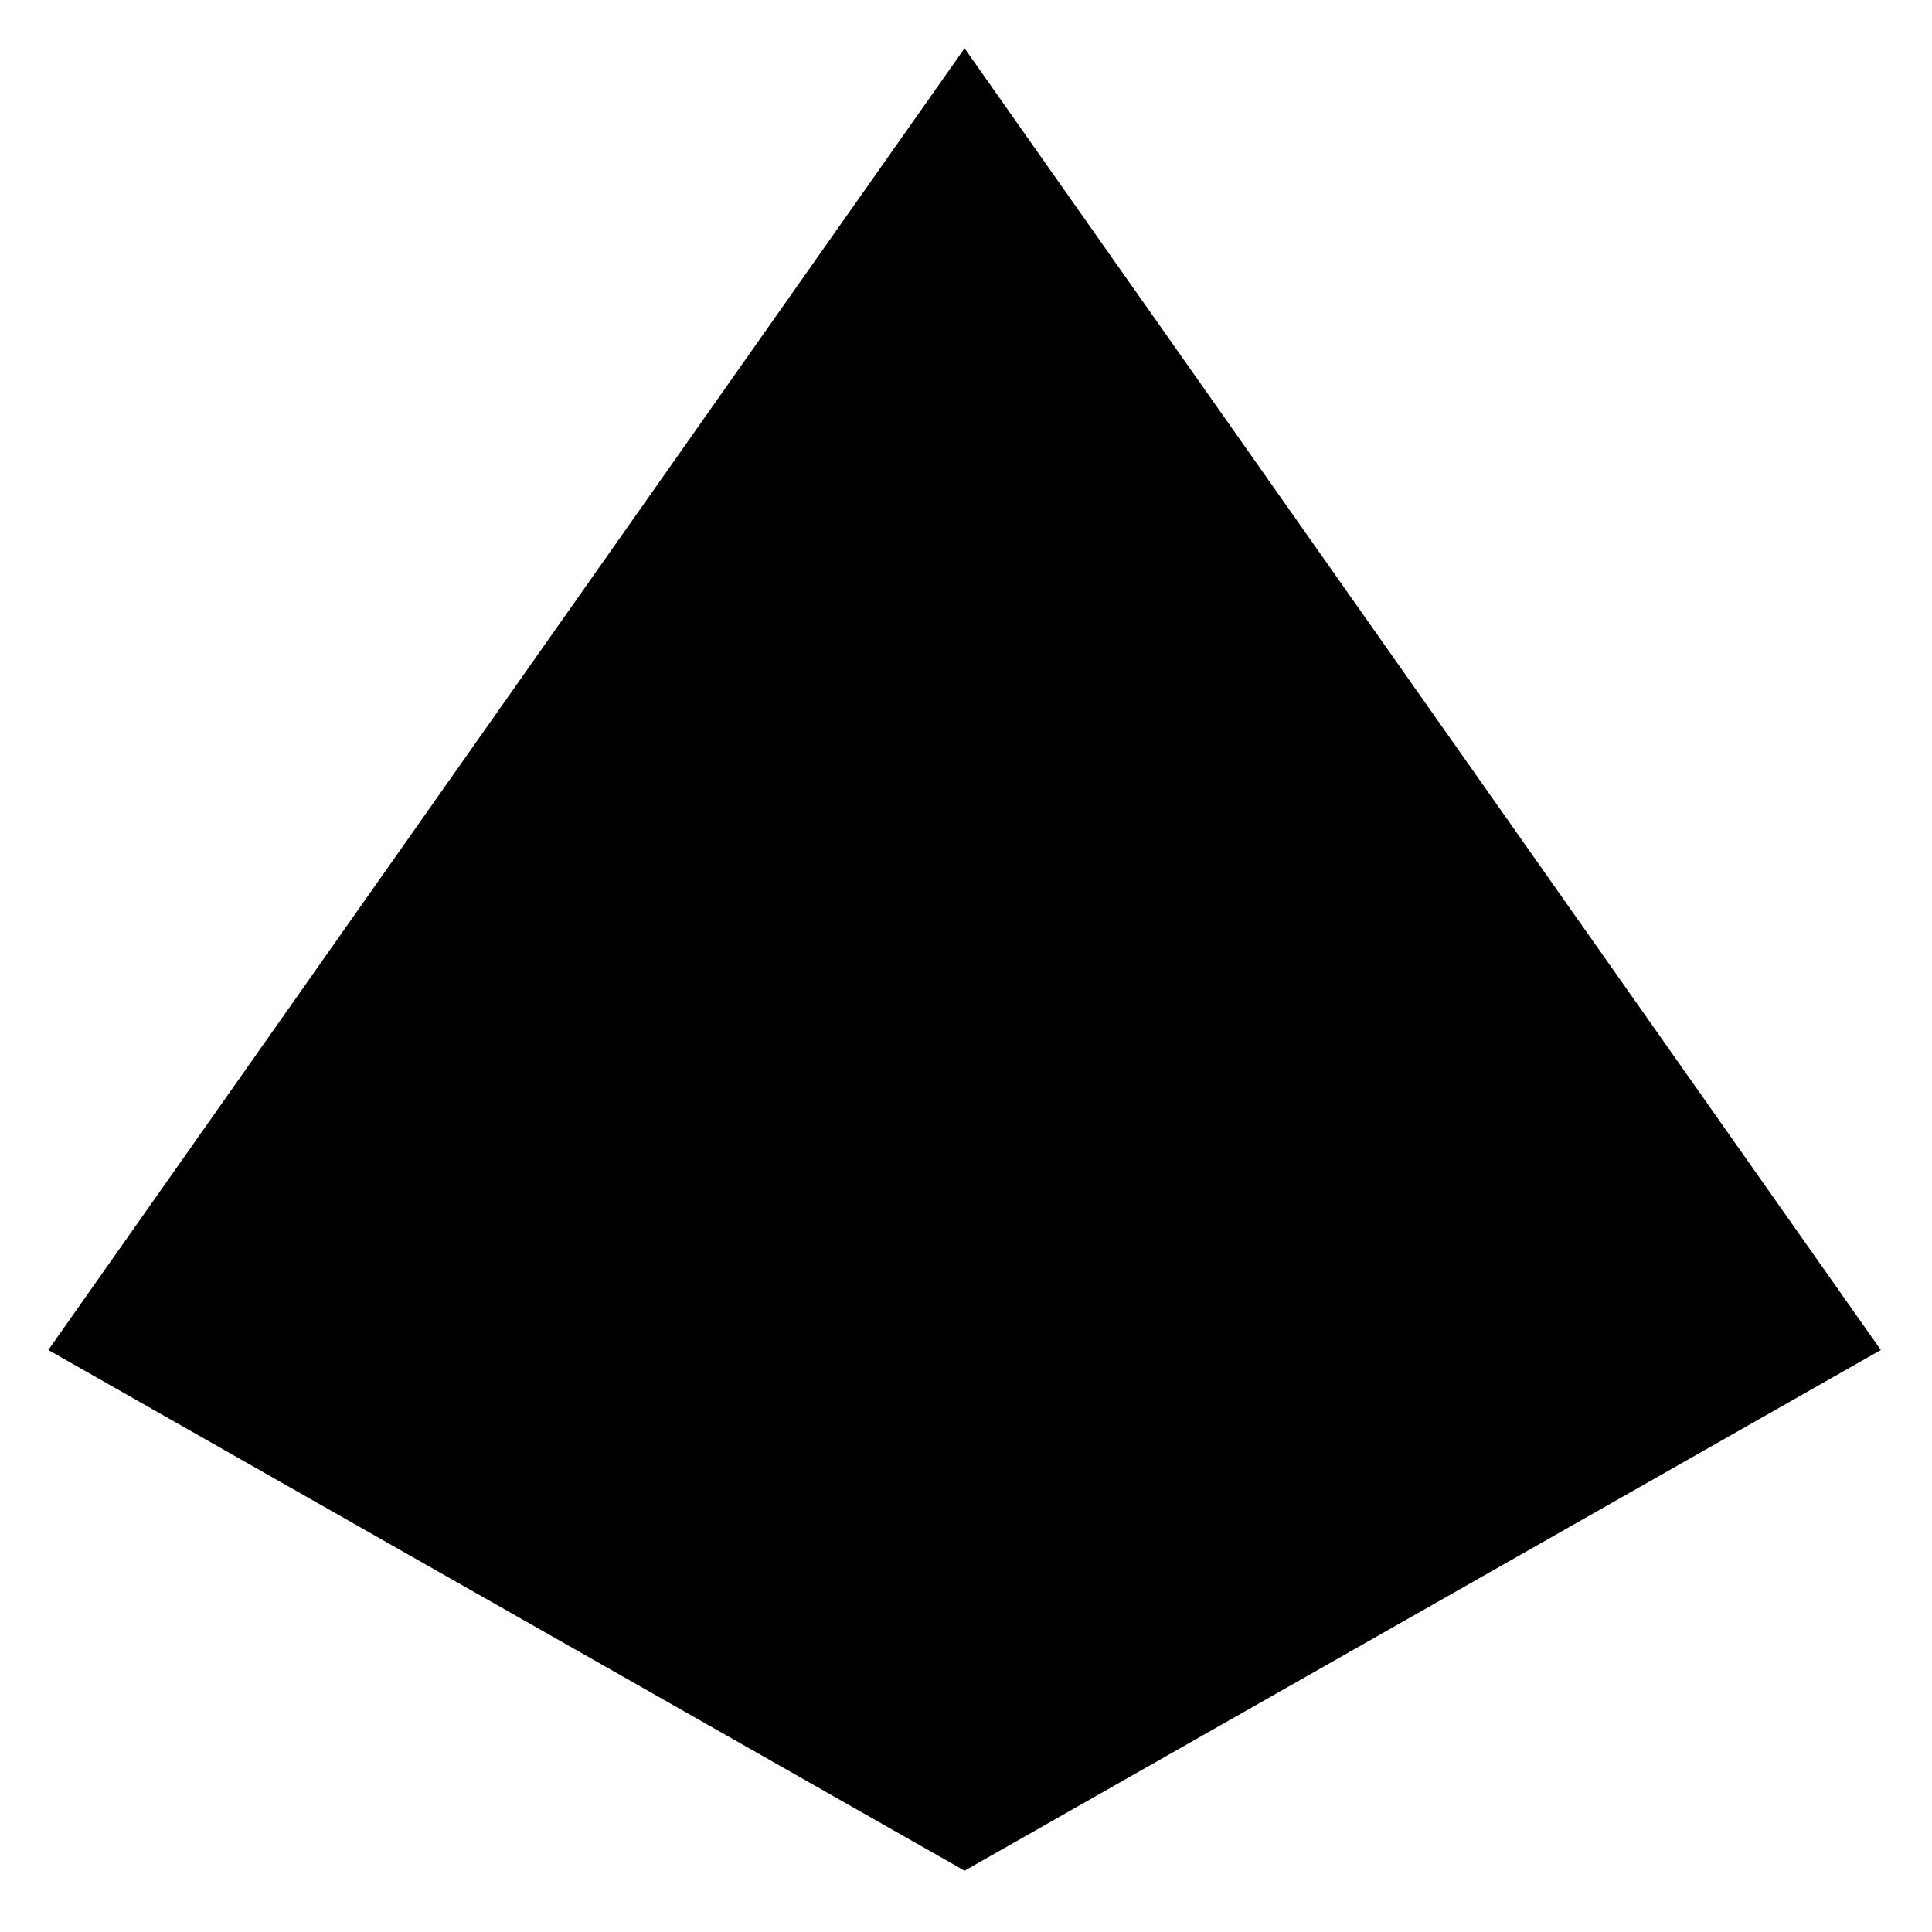
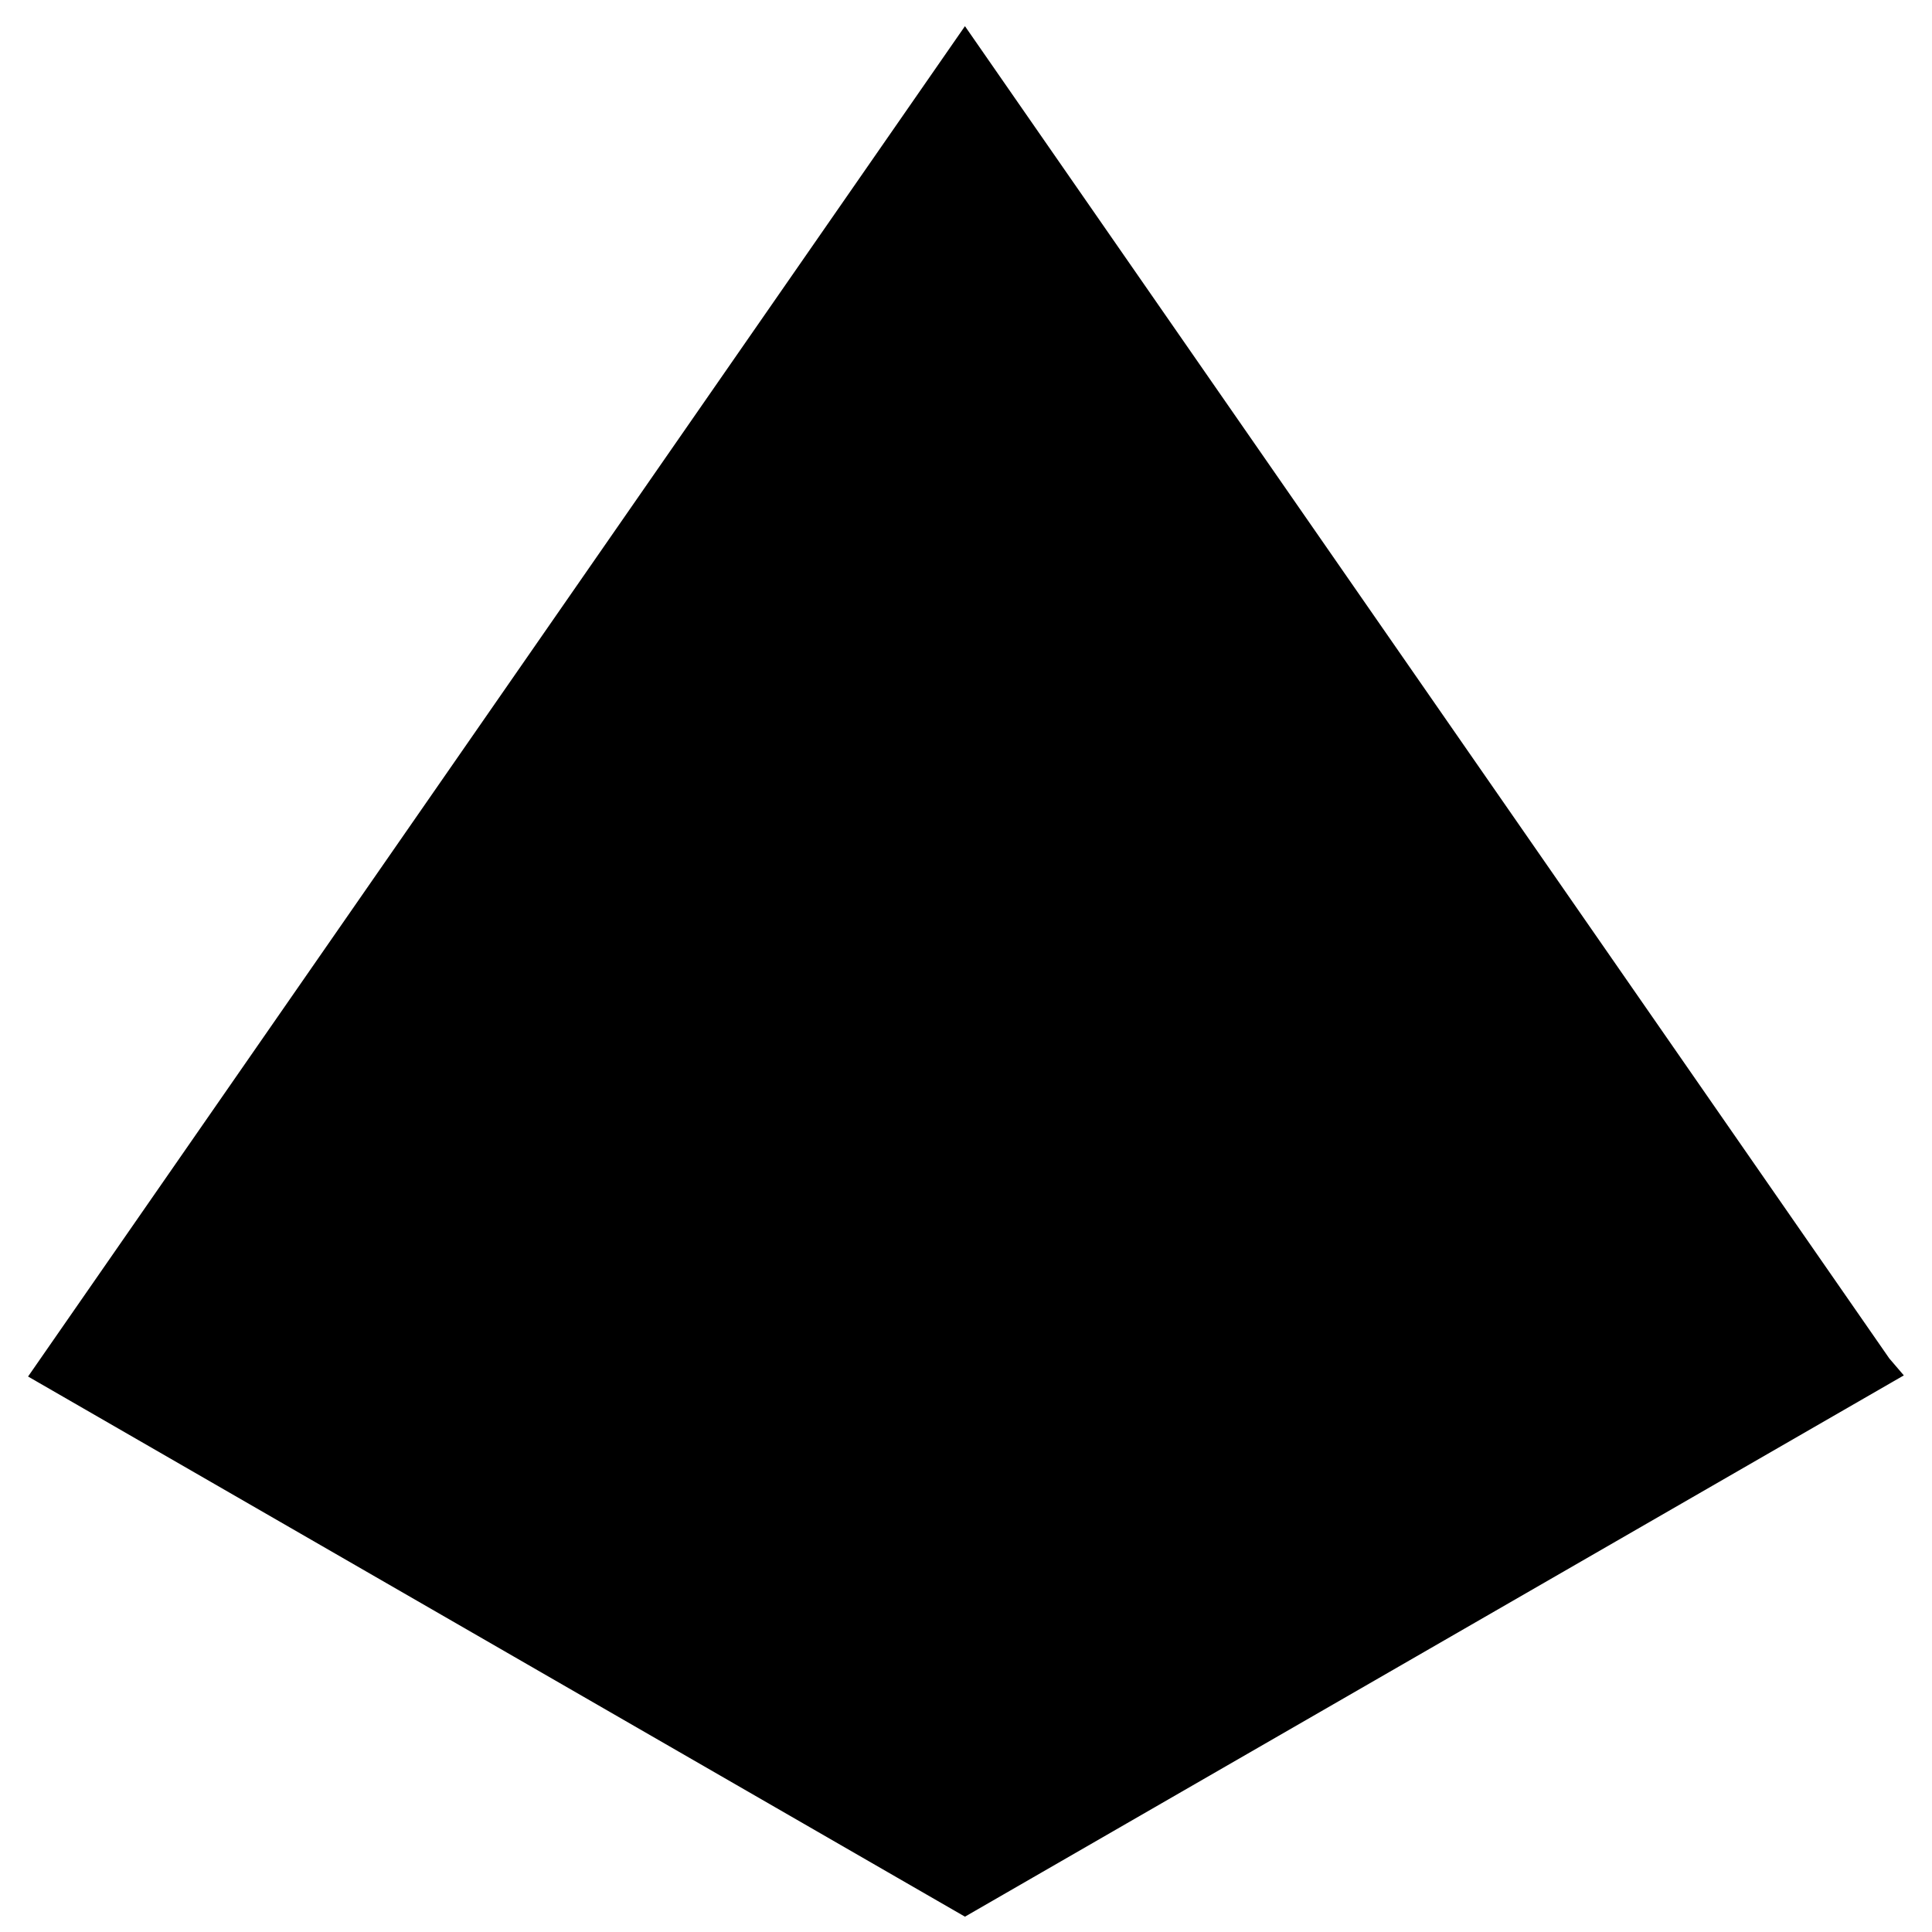
<svg xmlns="http://www.w3.org/2000/svg" height="100mm" id="svg239" version="1.1" viewBox="0 0 100 100" width="100mm">
  <defs id="defs236">
    <clipPath clipPathUnits="userSpaceOnUse" id="presentation_clip_path">
      <rect height="14540" id="rect494" width="14534" x="0" y="0" />
    </clipPath>
  </defs>
  <g style="display:inline" id="layer4" transform="translate(-0.3962081,0.5169485)">
-     <path style="fill:#000000;stroke:#000000;stroke-width:2;stroke-dasharray:none;fill-opacity:1" d="M 96.296,69.034 50.322,95.16 4.348,69.034 50.322,3.72 c 0,0 45.974,65.314 45.974,65.314 z" id="path1307" />
+     <path style="fill:#000000;fill-opacity:1;stroke:#000000;stroke-width:2.002;stroke-dasharray:none" d="M 97.393,70.408 50.342,97.534 3.292,70.408 50.342,2.593 c 0,0 47.05,67.814 47.05,67.814 z" id="path1307" />
  </g>
</svg>
